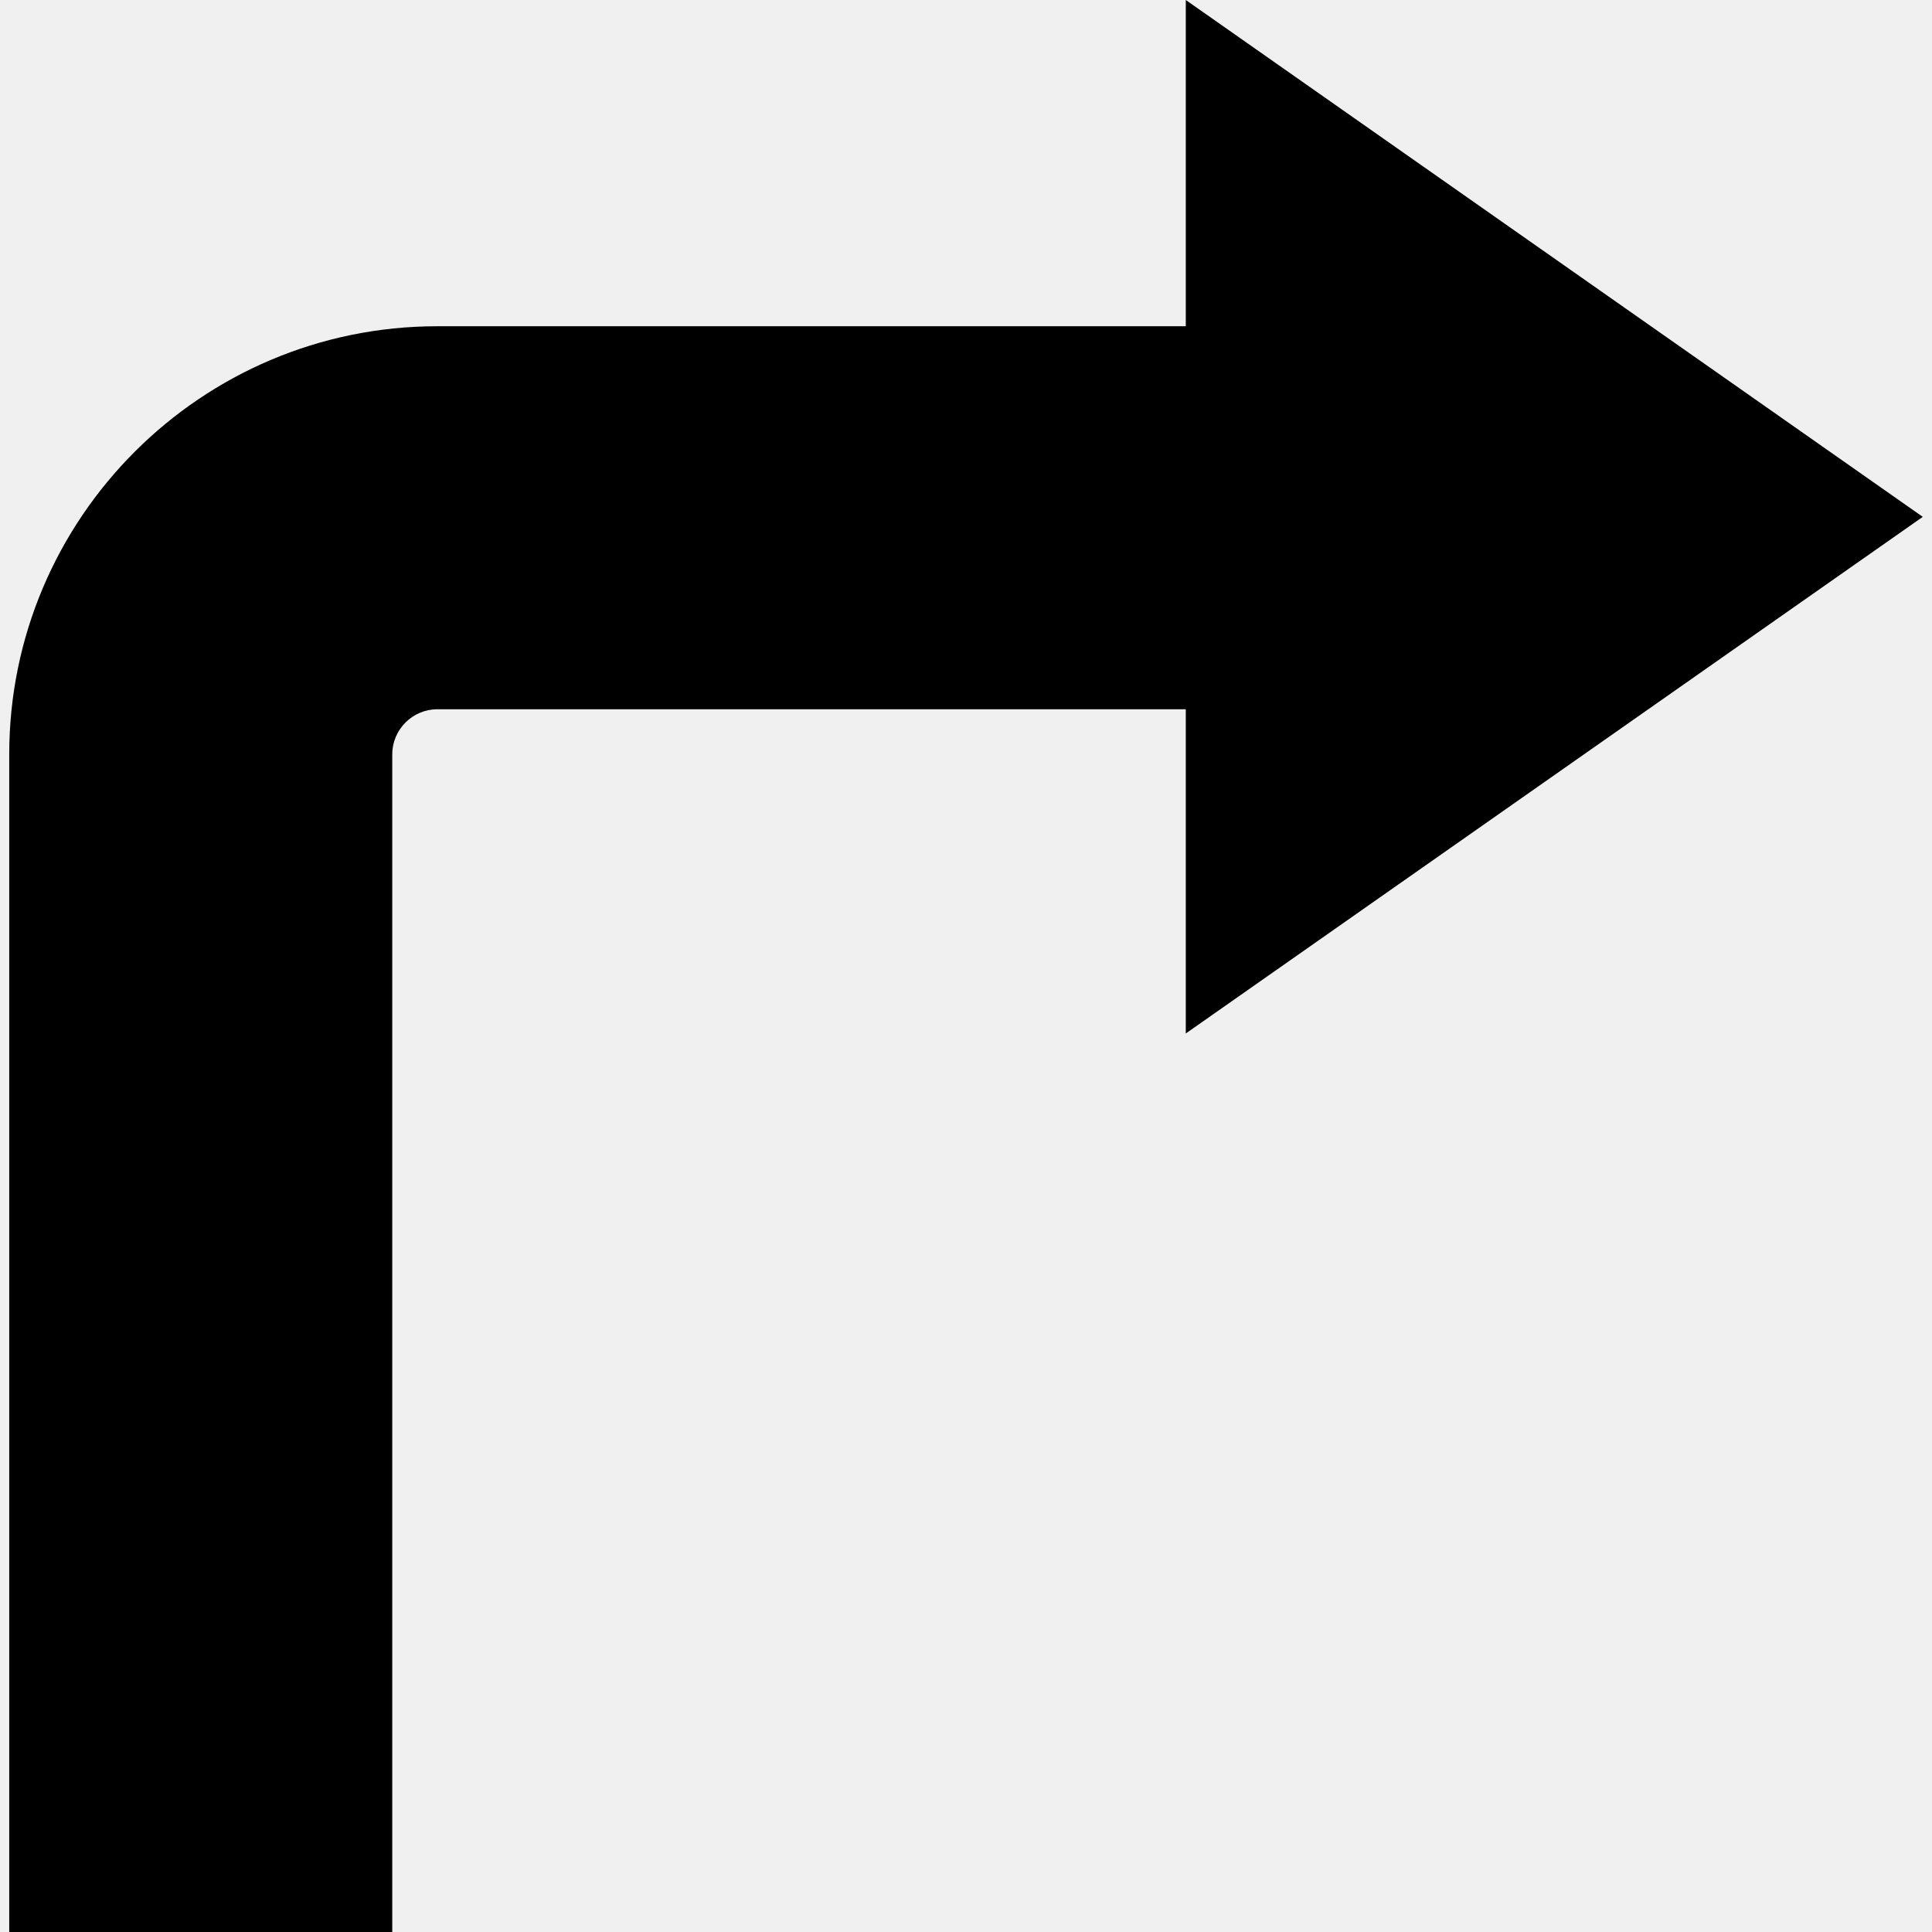
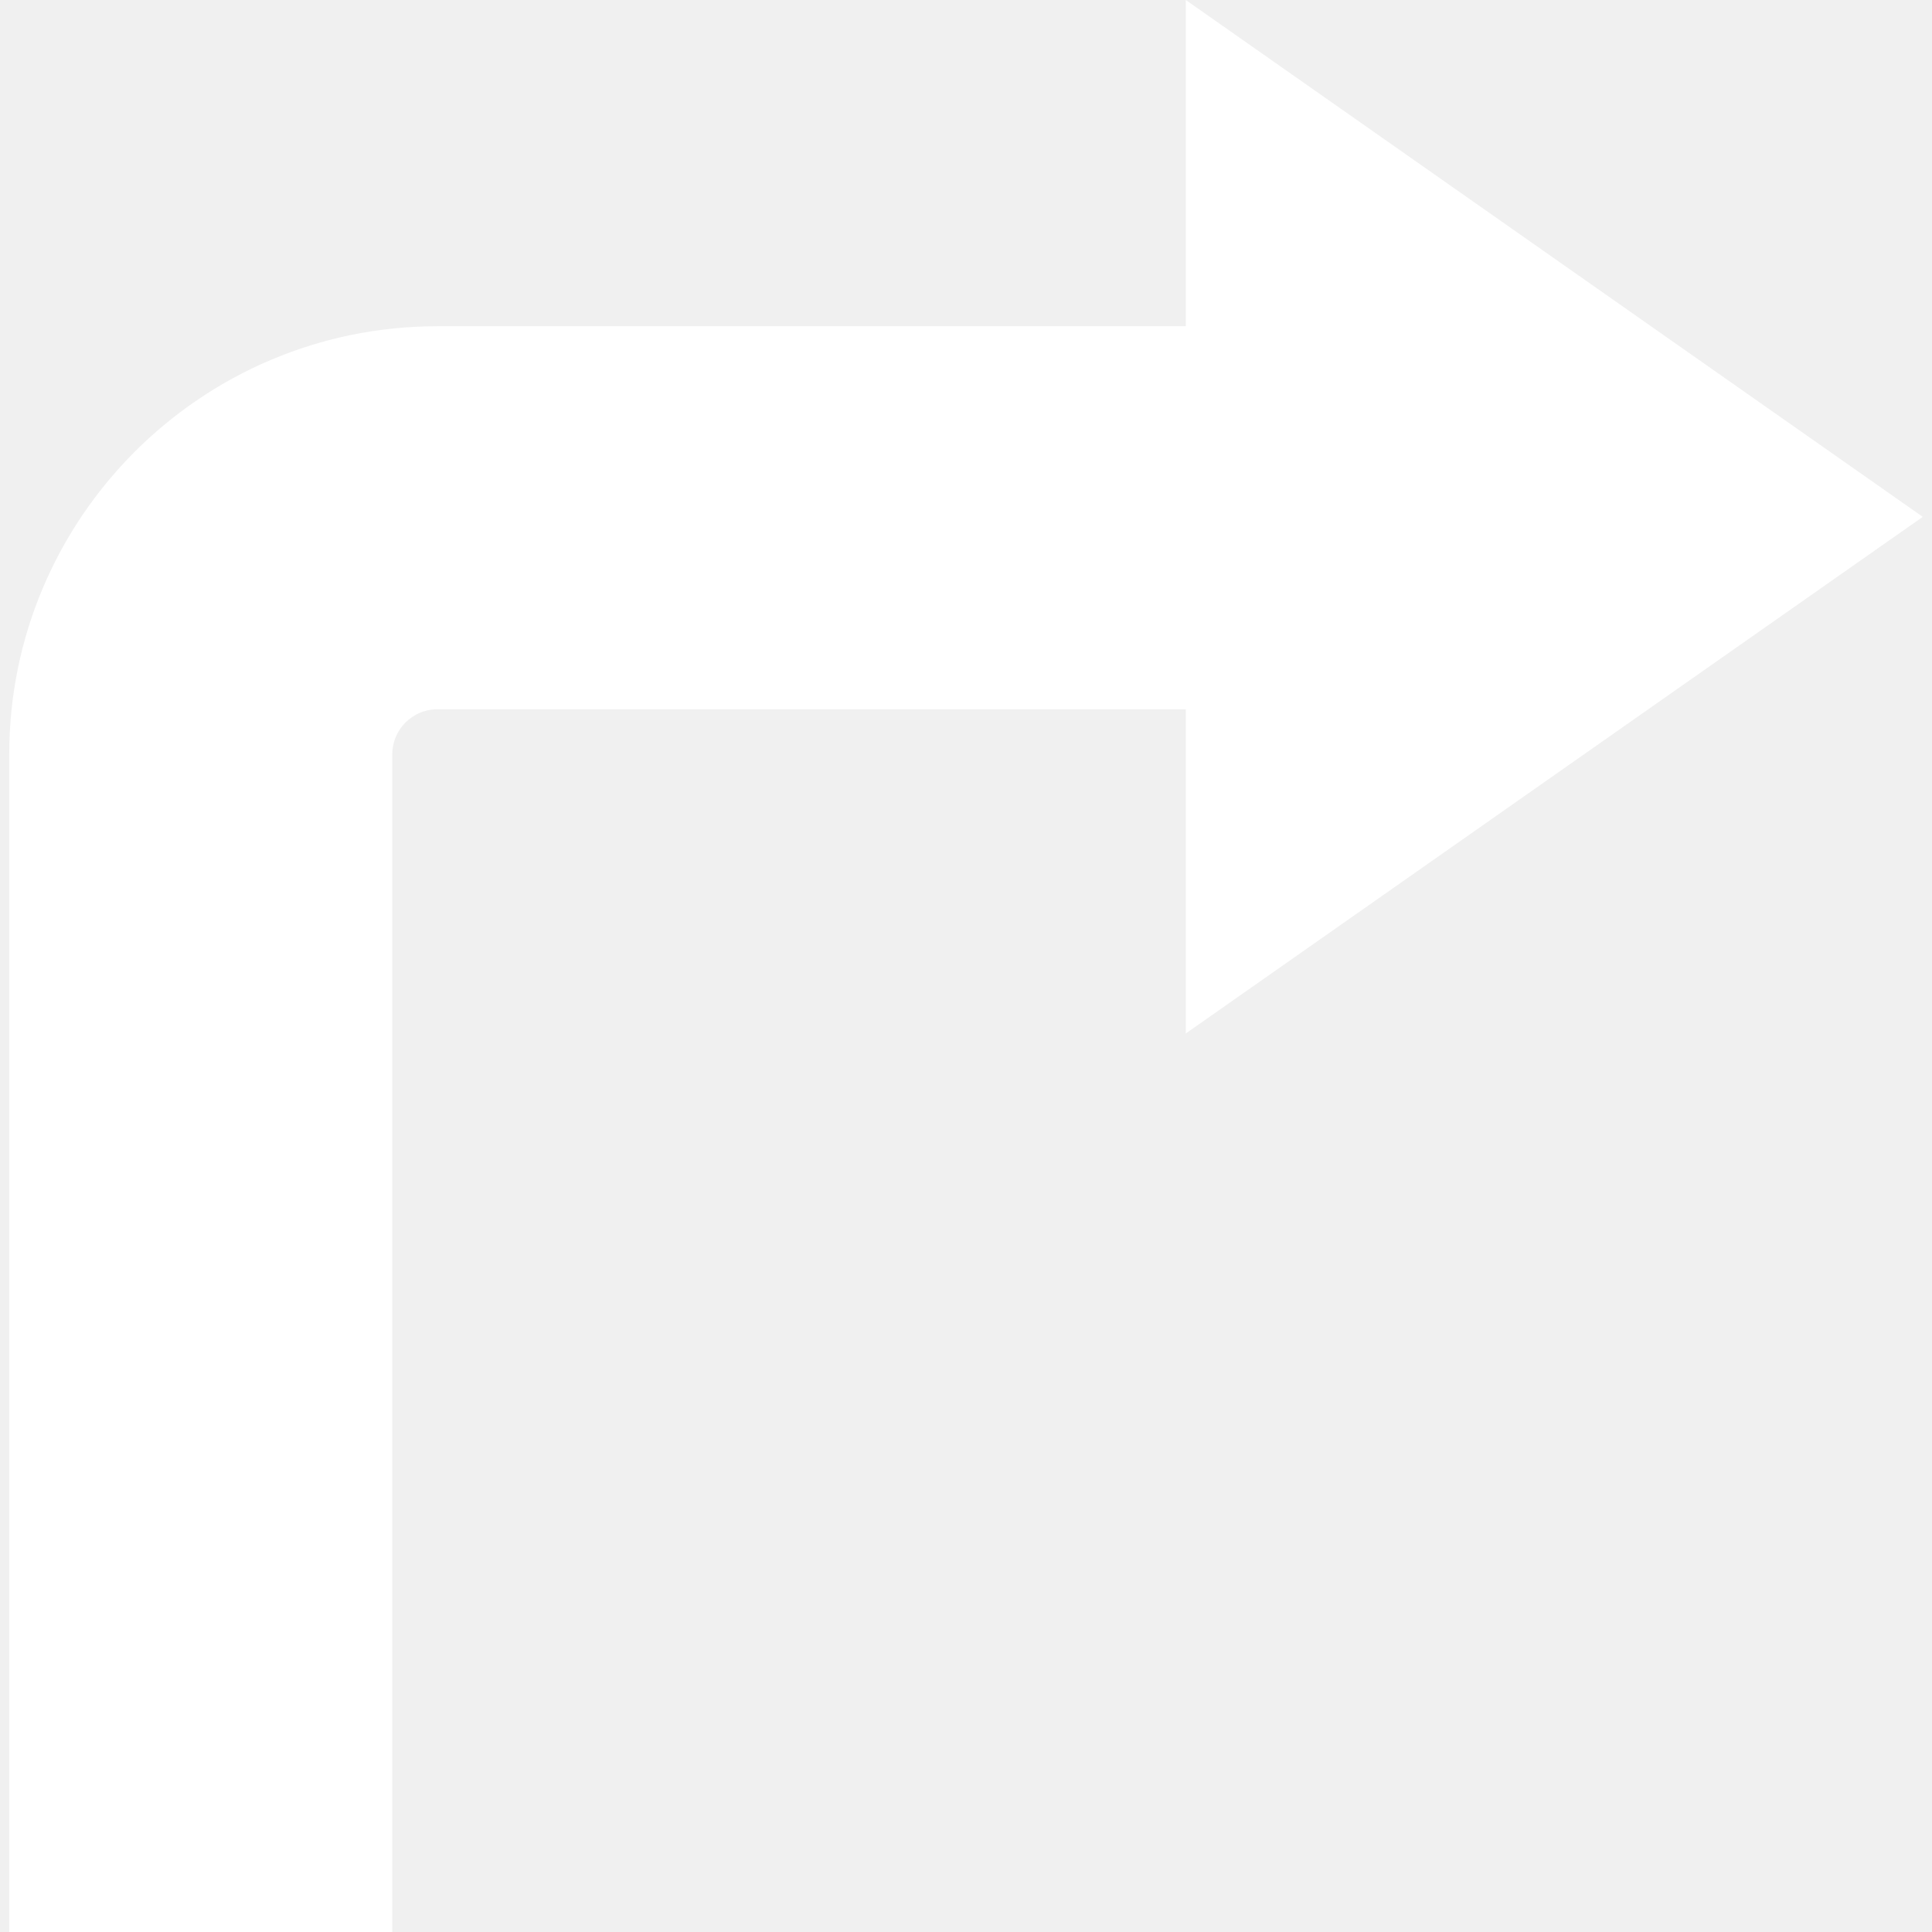
<svg xmlns="http://www.w3.org/2000/svg" version="1.1" id="Capa_1" x="0px" y="0px" width="857.5px" height="857.5px" viewBox="0 0 857.5 857.5" style="enable-background:new 0 0 857.5 857.5;" xml:space="preserve">
  <g>
-     <g>
+     <g style="fill:white">
      <path d="M174.1,334.8c0-11,9-20,20-20h332.2v143.899L853.4,229.4L526.3,0v144.8H194.1c-104.8,0-190,85.2-190,190v522.7h170V334.8z    " />
    </g>
  </g>
  <g>
</g>
  <g>
</g>
  <g>
</g>
  <g>
</g>
  <g>
</g>
  <g>
</g>
  <g>
</g>
  <g>
</g>
  <g>
</g>
  <g>
</g>
  <g>
</g>
  <g>
</g>
  <g>
</g>
  <g>
</g>
  <g>
</g>
</svg>
